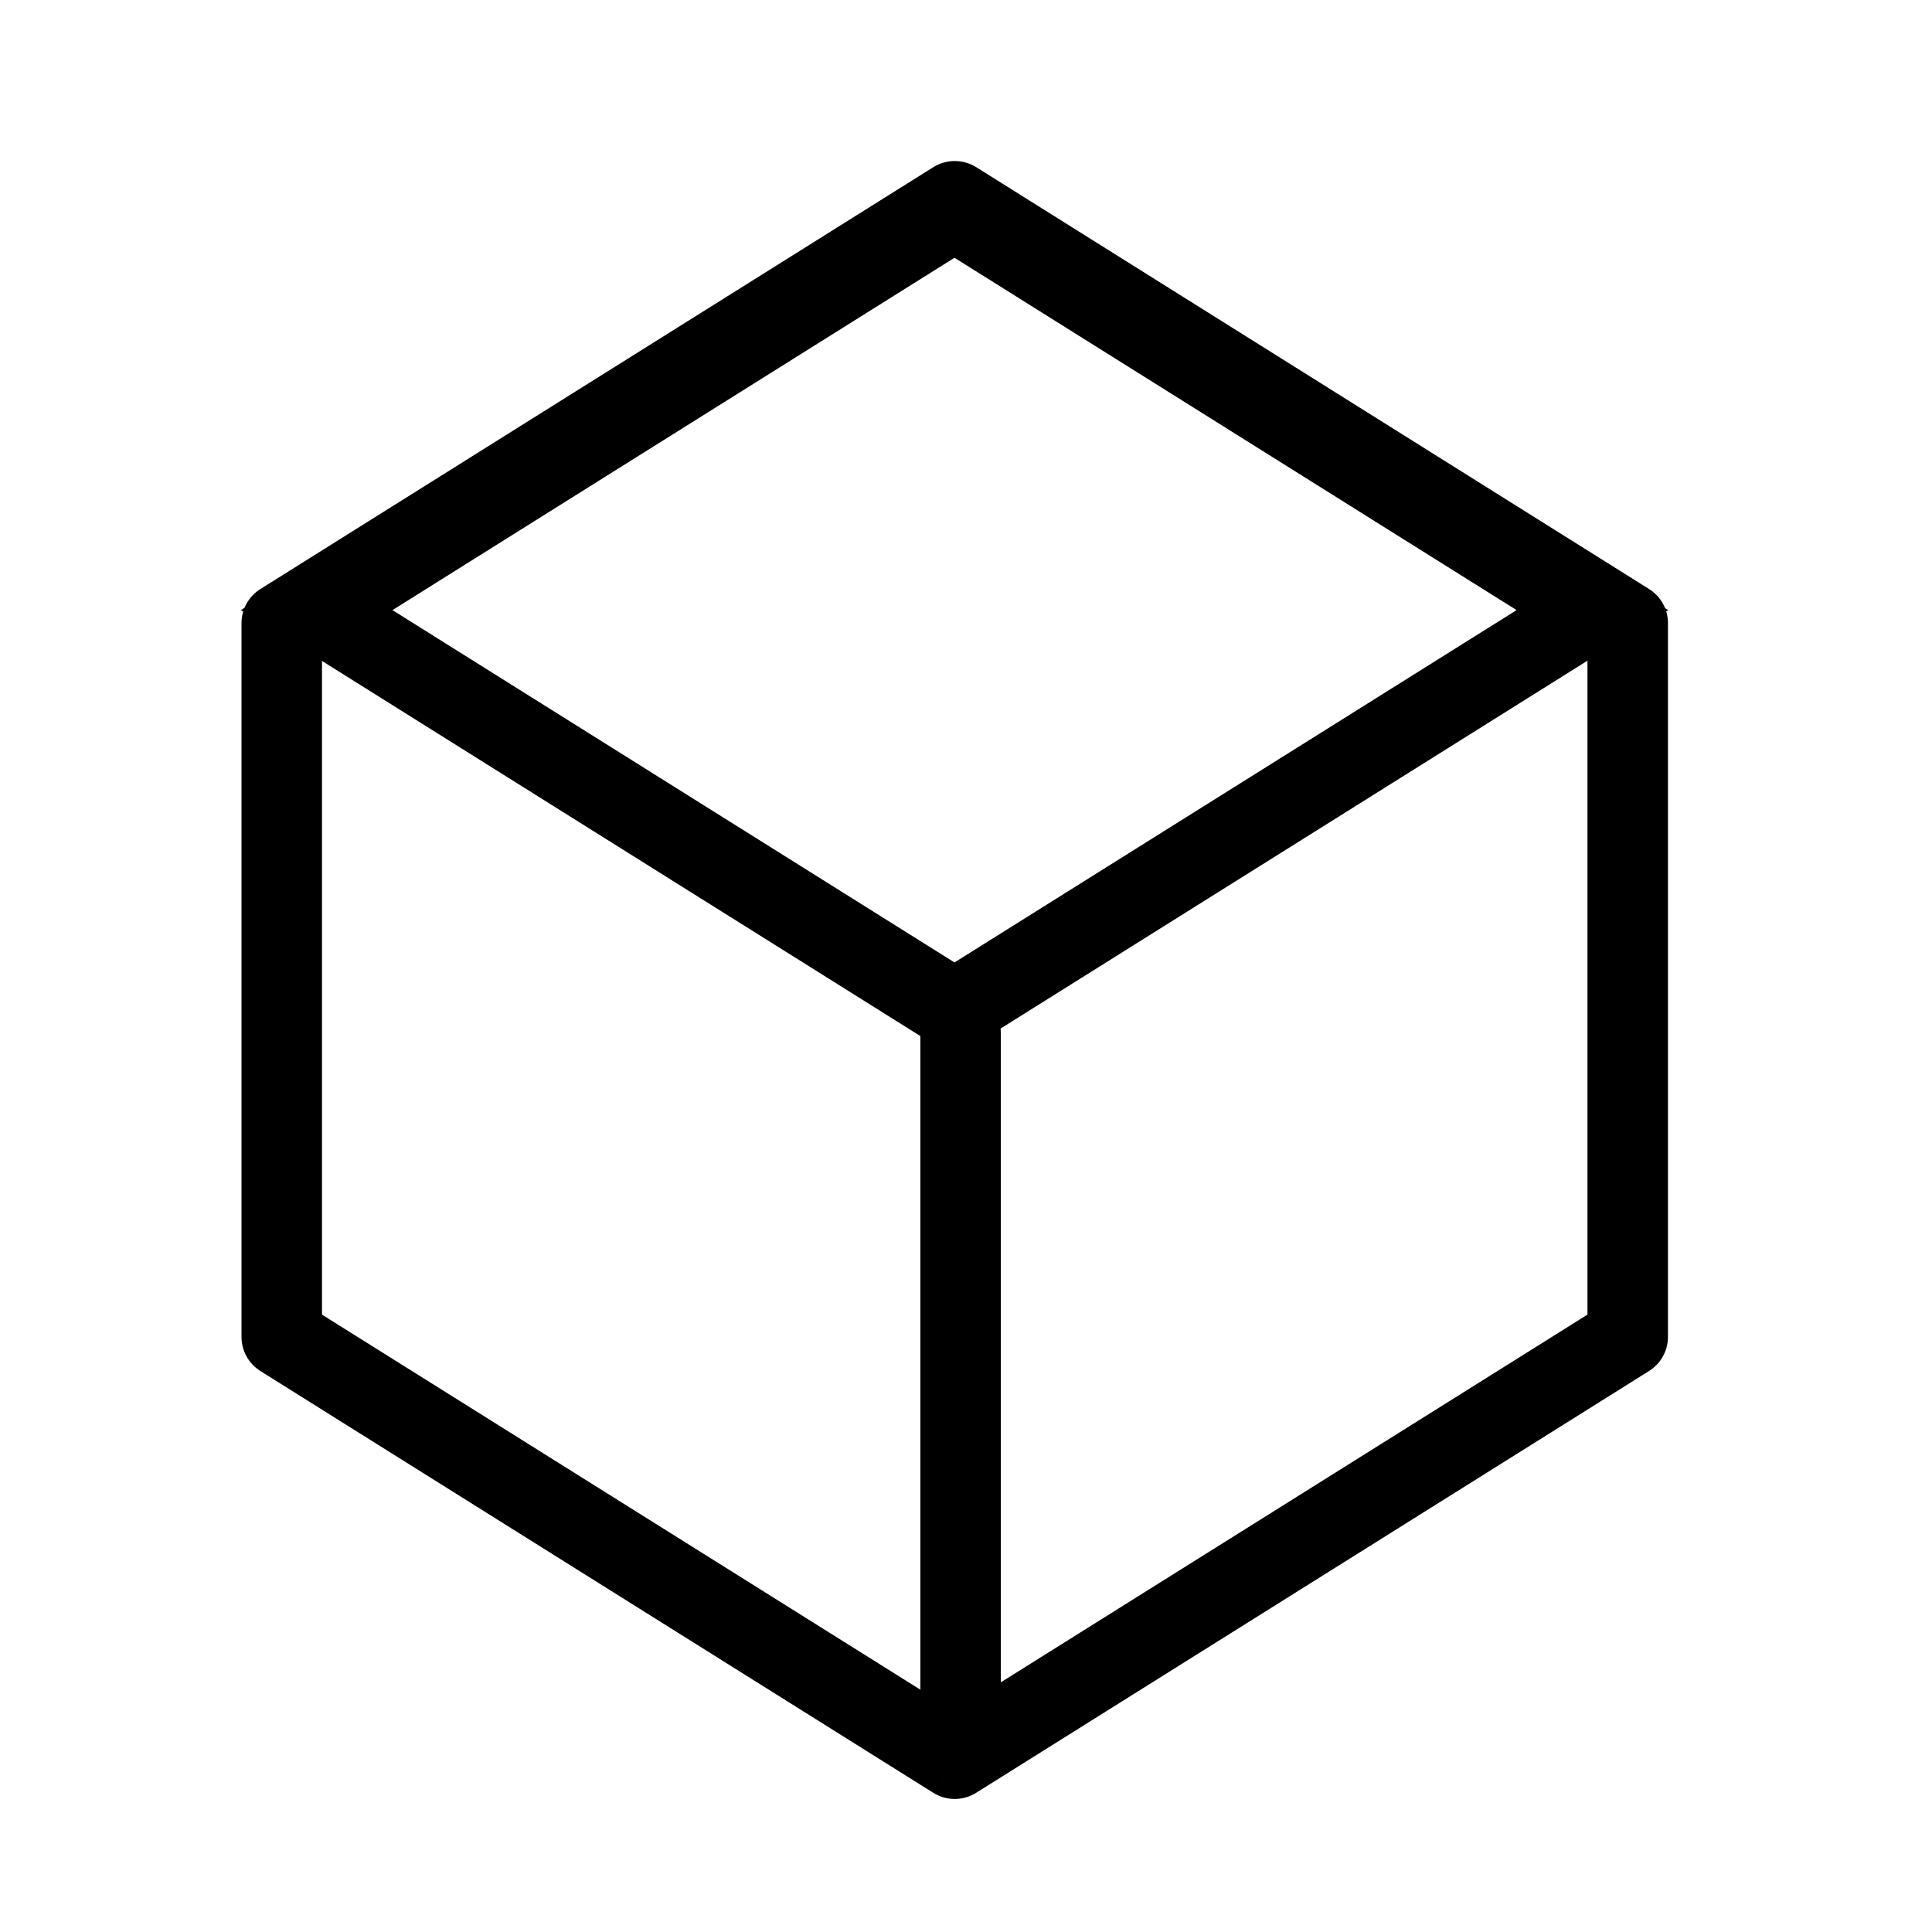
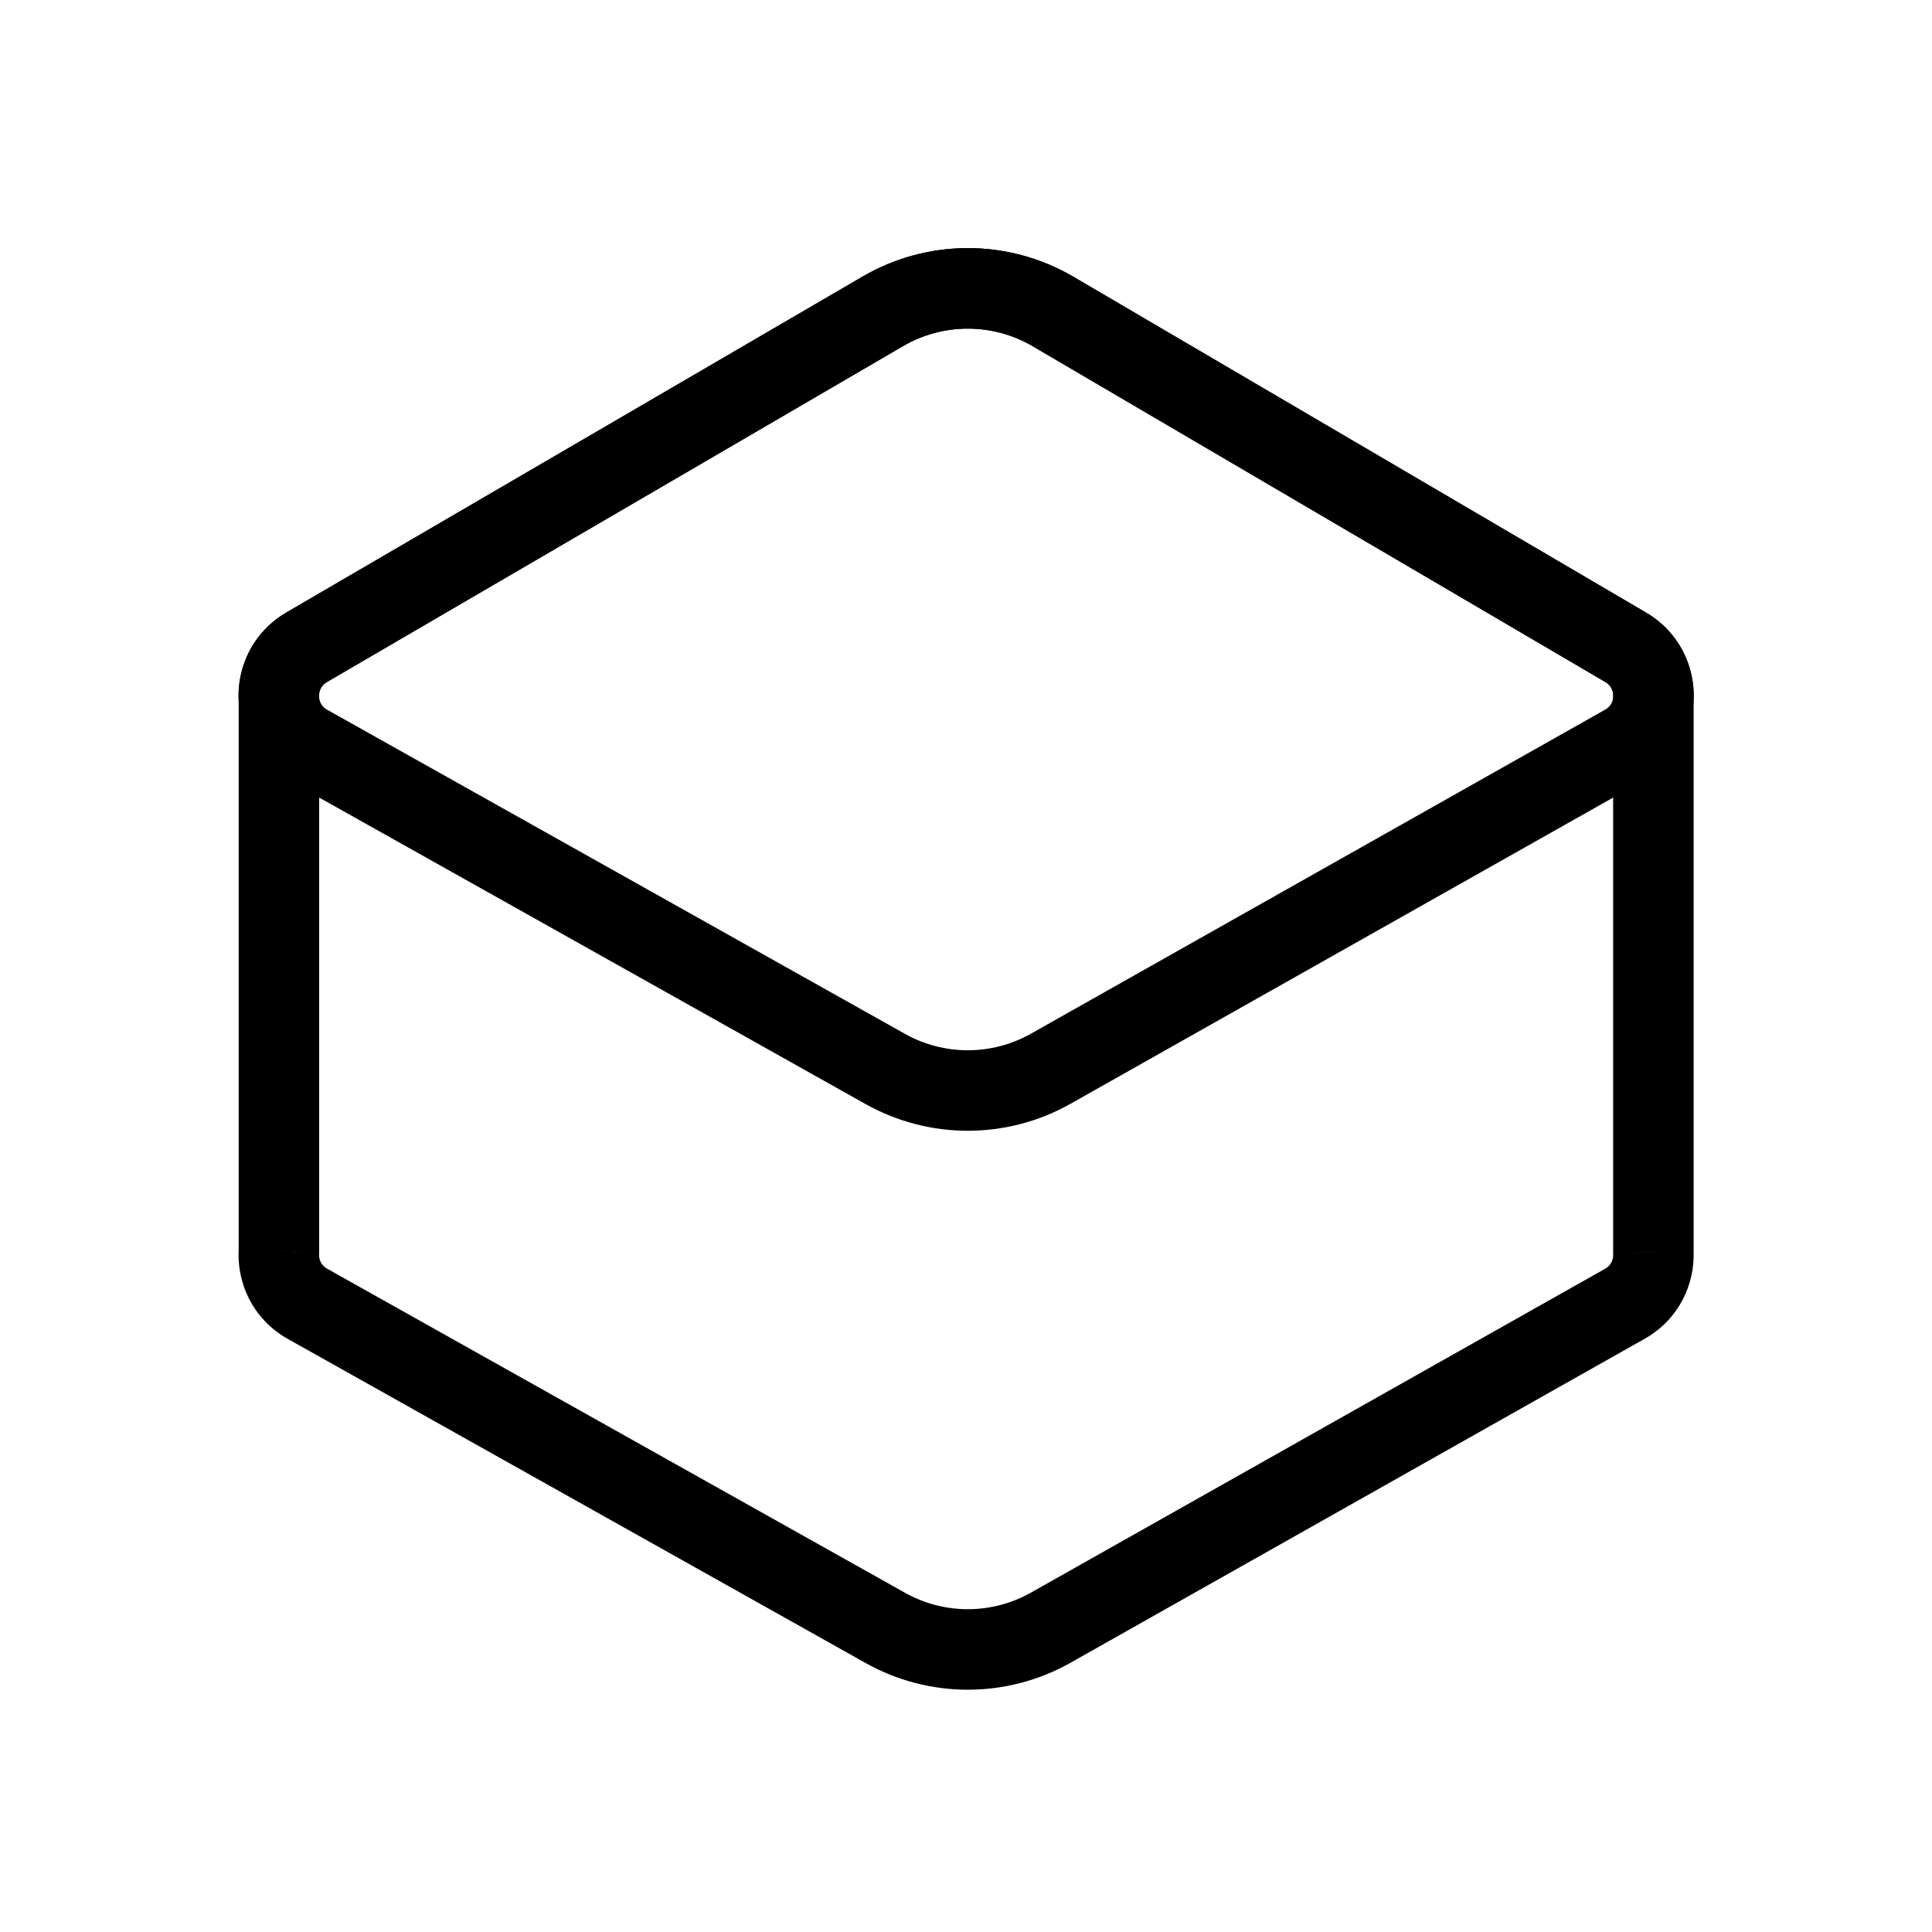
<svg xmlns="http://www.w3.org/2000/svg" width="24" height="24" viewBox="0 0 24 24" fill="none">
-   <path d="M20.22 7.74L20.485 8.164C20.631 8.073 20.72 7.913 20.72 7.74C20.72 7.568 20.631 7.408 20.485 7.317L20.22 7.74ZM11.86 2.5L12.126 2.076C11.963 1.975 11.757 1.975 11.595 2.076L11.86 2.5ZM20.212 7.746L19.946 7.322C19.757 7.44 19.669 7.67 19.731 7.884C19.793 8.098 19.989 8.246 20.212 8.246V7.746ZM20.22 7.746H20.72C20.72 7.47 20.496 7.246 20.22 7.246V7.746ZM20.22 16.606V17.106C20.496 17.106 20.72 16.882 20.72 16.606H20.22ZM20.217 16.606V16.106C19.994 16.106 19.798 16.253 19.737 16.468C19.675 16.682 19.763 16.911 19.952 17.029L20.217 16.606ZM20.22 16.607L20.485 17.031C20.631 16.94 20.72 16.78 20.72 16.607C20.72 16.435 20.631 16.275 20.485 16.184L20.22 16.607ZM11.86 21.848L11.594 22.271C11.757 22.373 11.963 22.373 12.126 22.271L11.86 21.848ZM3.5 16.607L3.234 16.184C3.089 16.275 3 16.435 3 16.607C3 16.78 3.089 16.94 3.234 17.031L3.5 16.607ZM3.503 16.606L3.768 17.029C3.957 16.911 4.045 16.682 3.983 16.468C3.922 16.253 3.726 16.106 3.503 16.106V16.606ZM3.5 16.606H3C3 16.882 3.224 17.106 3.5 17.106V16.606ZM3.5 7.746V7.246C3.224 7.246 3 7.47 3 7.746H3.5ZM3.509 7.746V8.246C3.731 8.246 3.927 8.098 3.989 7.884C4.051 7.67 3.963 7.44 3.774 7.322L3.509 7.746ZM3.5 7.74L3.235 7.317C3.089 7.408 3 7.568 3 7.74C3 7.913 3.089 8.073 3.235 8.164L3.5 7.74ZM20.485 7.317L12.126 2.076L11.595 2.924L19.954 8.164L20.485 7.317ZM20.477 8.169L20.485 8.164L19.954 7.317L19.946 7.322L20.477 8.169ZM20.212 8.246H20.22V7.246H20.212V8.246ZM19.72 7.746V16.606H20.72V7.746H19.72ZM20.22 16.106H20.217V17.106H20.22V16.106ZM20.485 16.184L20.483 16.182L19.952 17.029L19.954 17.031L20.485 16.184ZM12.126 22.271L20.485 17.031L19.954 16.184L11.594 21.424L12.126 22.271ZM3.234 17.031L11.594 22.271L12.126 21.424L3.766 16.184L3.234 17.031ZM3.237 16.182L3.234 16.184L3.766 17.031L3.768 17.029L3.237 16.182ZM3.503 16.106H3.5V17.106H3.503V16.106ZM4 16.606V7.746H3V16.606H4ZM3.5 8.246H3.509V7.246H3.5V8.246ZM3.235 8.164L3.243 8.169L3.774 7.322L3.766 7.317L3.235 8.164ZM11.595 2.076L3.235 7.317L3.766 8.164L12.126 2.924L11.595 2.076Z" fill="black" />
-   <path d="M11.857 2.612L19.781 7.579L11.857 12.546L3.934 7.579L11.857 2.612Z" stroke="black" />
-   <line x1="11.933" y1="12.842" x2="11.933" y2="21.5" stroke="black" stroke-linecap="round" stroke-linejoin="round" />
+   <path d="M20.539 15.552H20.039V15.565L20.04 15.577L20.539 15.552ZM20.539 8.676L20.04 8.653L20.039 8.665V8.676H20.539ZM20.184 16.196L19.939 15.761L19.939 15.761L20.184 16.196ZM13.053 20.22L12.807 19.784L13.053 20.22ZM10.997 20.222L10.752 20.658L10.752 20.658L10.997 20.222ZM3.82 16.197L4.065 15.761L4.065 15.761L3.82 16.197ZM3.465 15.537L3.964 15.572L3.965 15.555V15.537H3.465ZM3.465 8.694H3.965V8.677L3.964 8.659L3.465 8.694ZM3.81 8.04L3.558 7.608L3.558 7.608L3.81 8.04ZM10.966 3.868L10.715 3.436L10.715 3.436L10.966 3.868ZM13.083 3.87L12.83 4.302L12.83 4.302L13.083 3.87ZM20.195 8.041L19.942 8.472L19.942 8.472L20.195 8.041ZM21.039 15.552V8.676H20.039V15.552H21.039ZM20.43 16.631C20.856 16.391 21.059 15.951 21.038 15.528L20.04 15.577C20.043 15.652 20.009 15.721 19.939 15.761L20.43 16.631ZM13.299 20.655L20.43 16.631L19.939 15.761L12.807 19.784L13.299 20.655ZM10.752 20.658C11.543 21.102 12.509 21.101 13.299 20.655L12.807 19.784C12.322 20.058 11.728 20.059 11.242 19.786L10.752 20.658ZM3.576 16.633L10.752 20.658L11.242 19.786L4.065 15.761L3.576 16.633ZM2.966 15.503C2.936 15.934 3.139 16.388 3.576 16.633L4.065 15.761C3.993 15.72 3.958 15.65 3.964 15.572L2.966 15.503ZM2.965 8.694V15.537H3.965V8.694H2.965ZM3.964 8.659C3.958 8.583 3.991 8.513 4.062 8.472L3.558 7.608C3.132 7.856 2.936 8.305 2.966 8.73L3.964 8.659ZM4.062 8.472L11.218 4.299L10.715 3.436L3.558 7.608L4.062 8.472ZM11.218 4.299C11.716 4.009 12.333 4.01 12.83 4.302L13.336 3.439C12.527 2.964 11.525 2.963 10.715 3.436L11.218 4.299ZM12.83 4.302L19.942 8.472L20.447 7.609L13.336 3.439L12.83 4.302ZM19.942 8.472C20.01 8.512 20.043 8.579 20.04 8.653L21.039 8.699C21.058 8.284 20.861 7.852 20.447 7.609L19.942 8.472Z" fill="black" />
+   <path d="M3.82 9.253C3.349 8.989 3.343 8.312 3.81 8.04L10.966 3.868C11.621 3.486 12.43 3.487 13.083 3.87L20.195 8.041C20.66 8.313 20.654 8.987 20.184 9.252L13.053 13.276C12.415 13.636 11.636 13.637 10.997 13.279L3.82 9.253Z" stroke="black" />
</svg>
